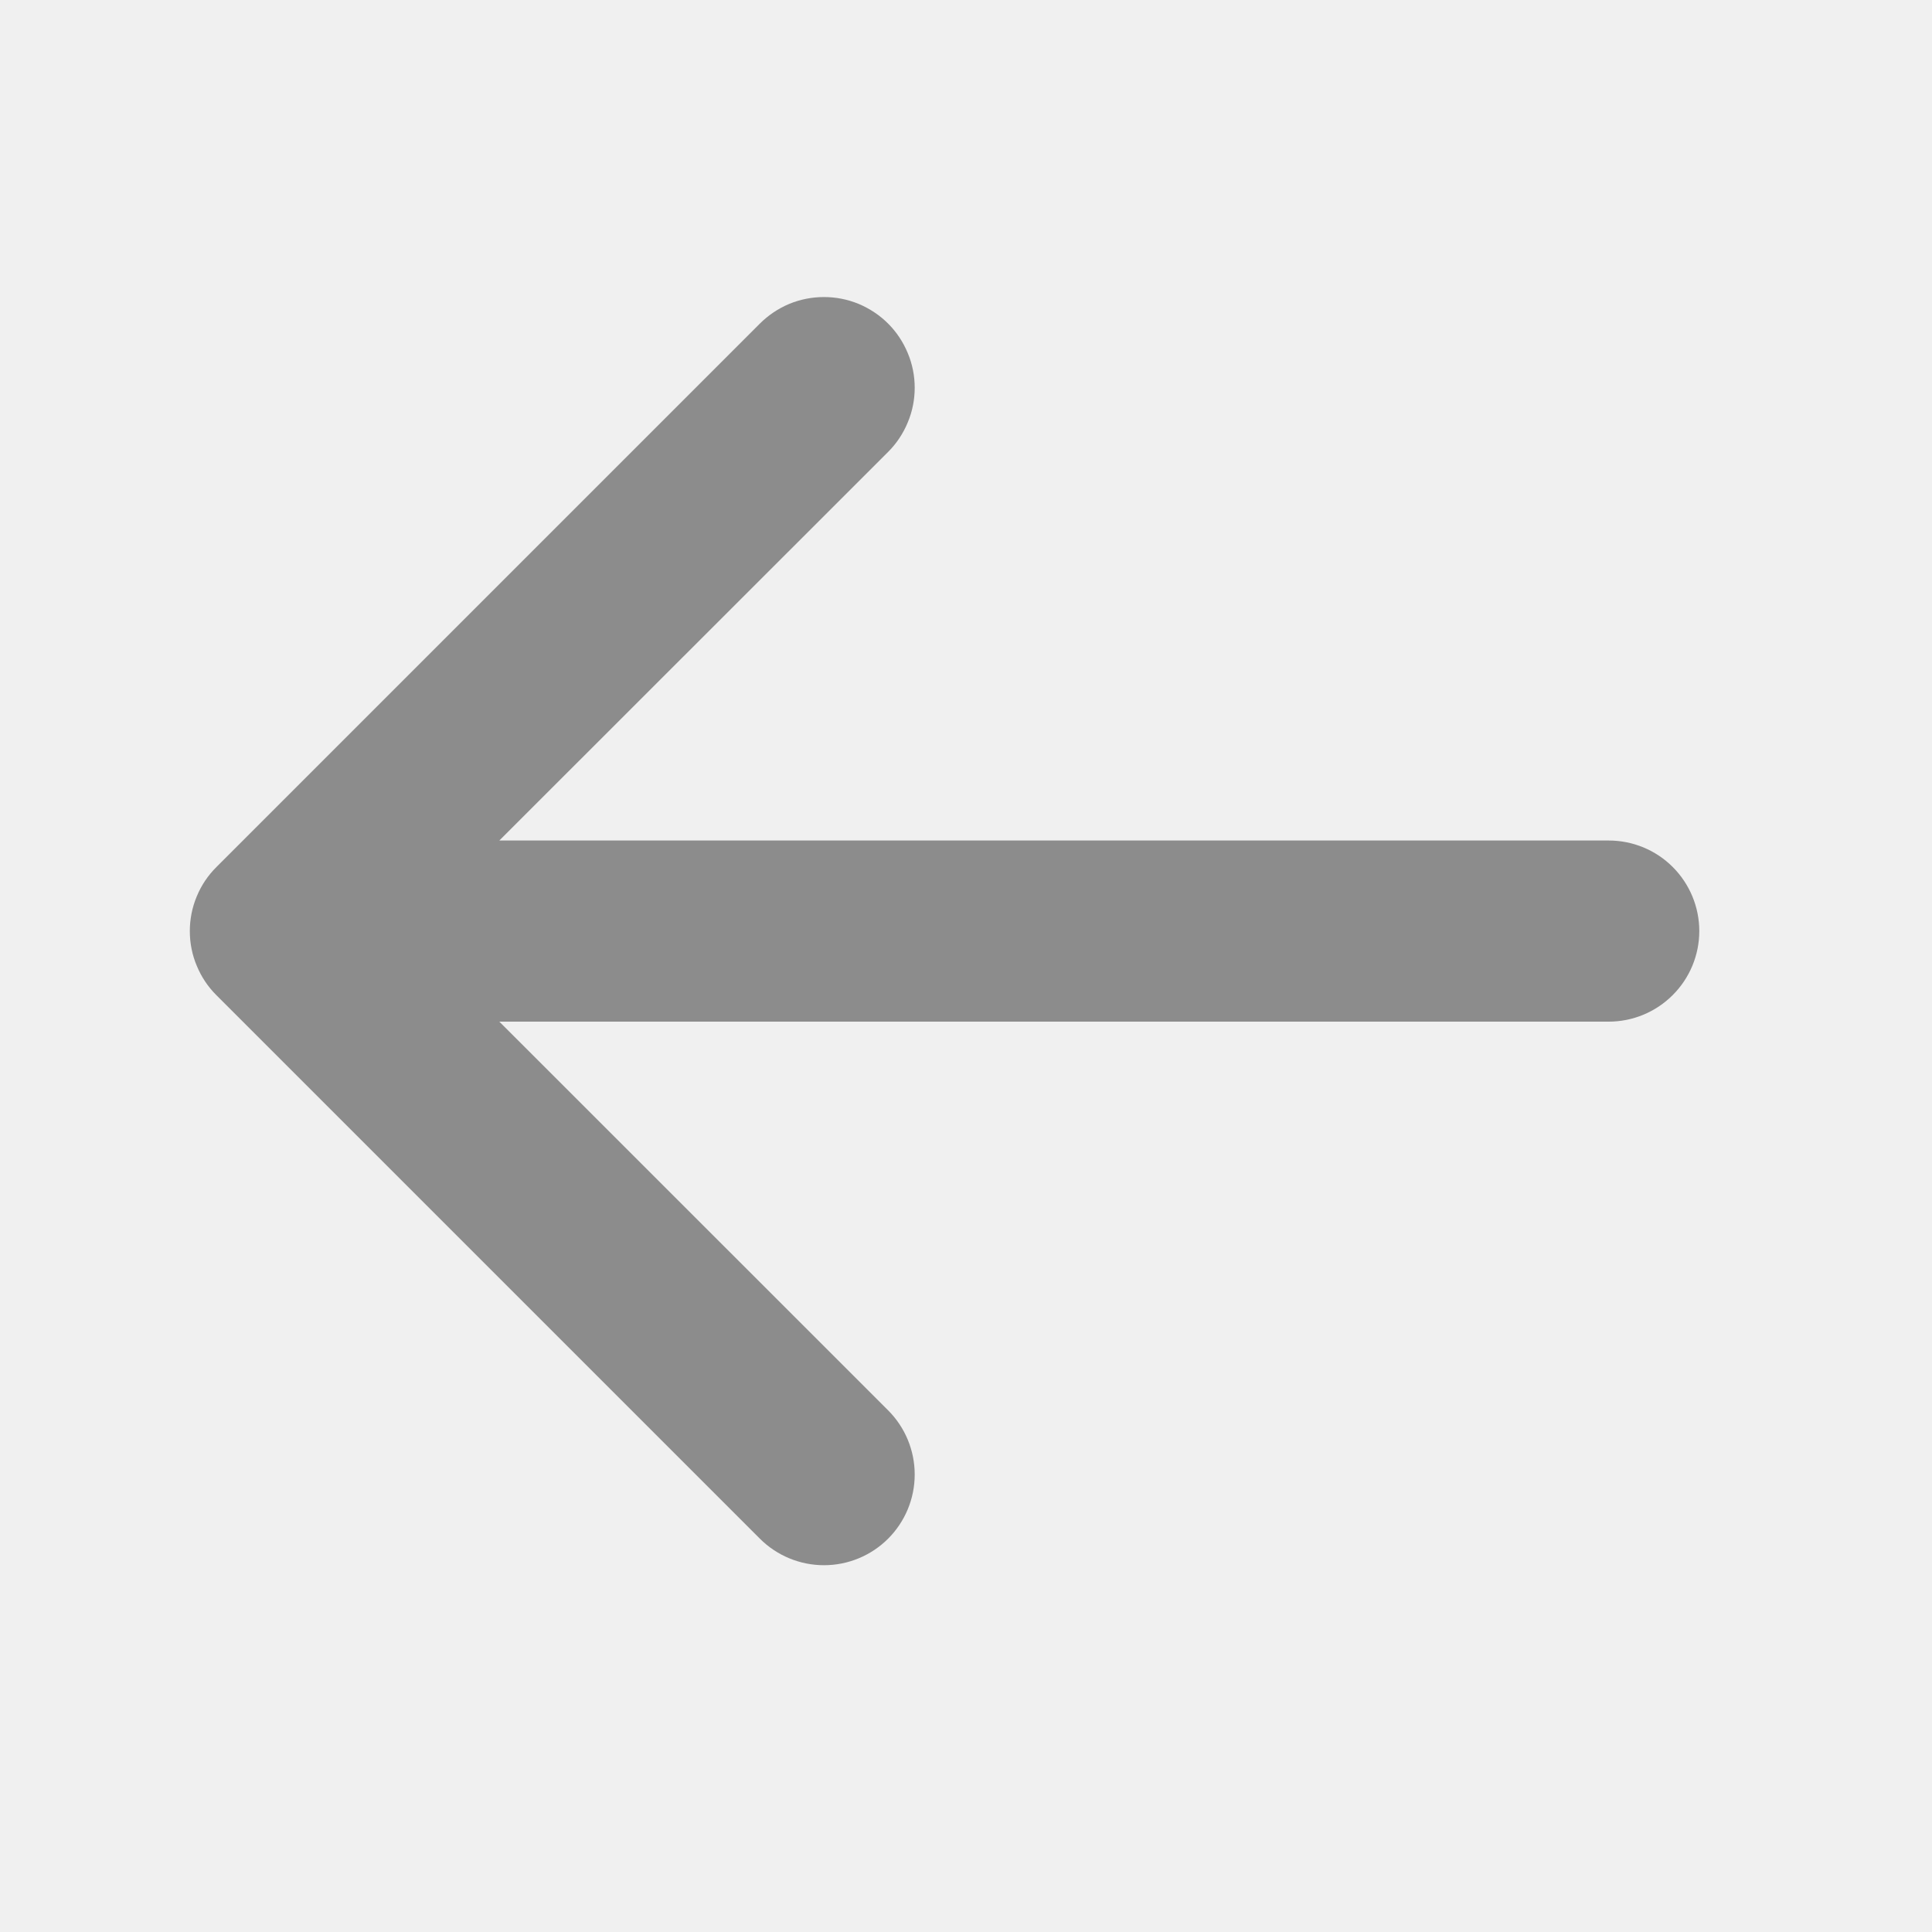
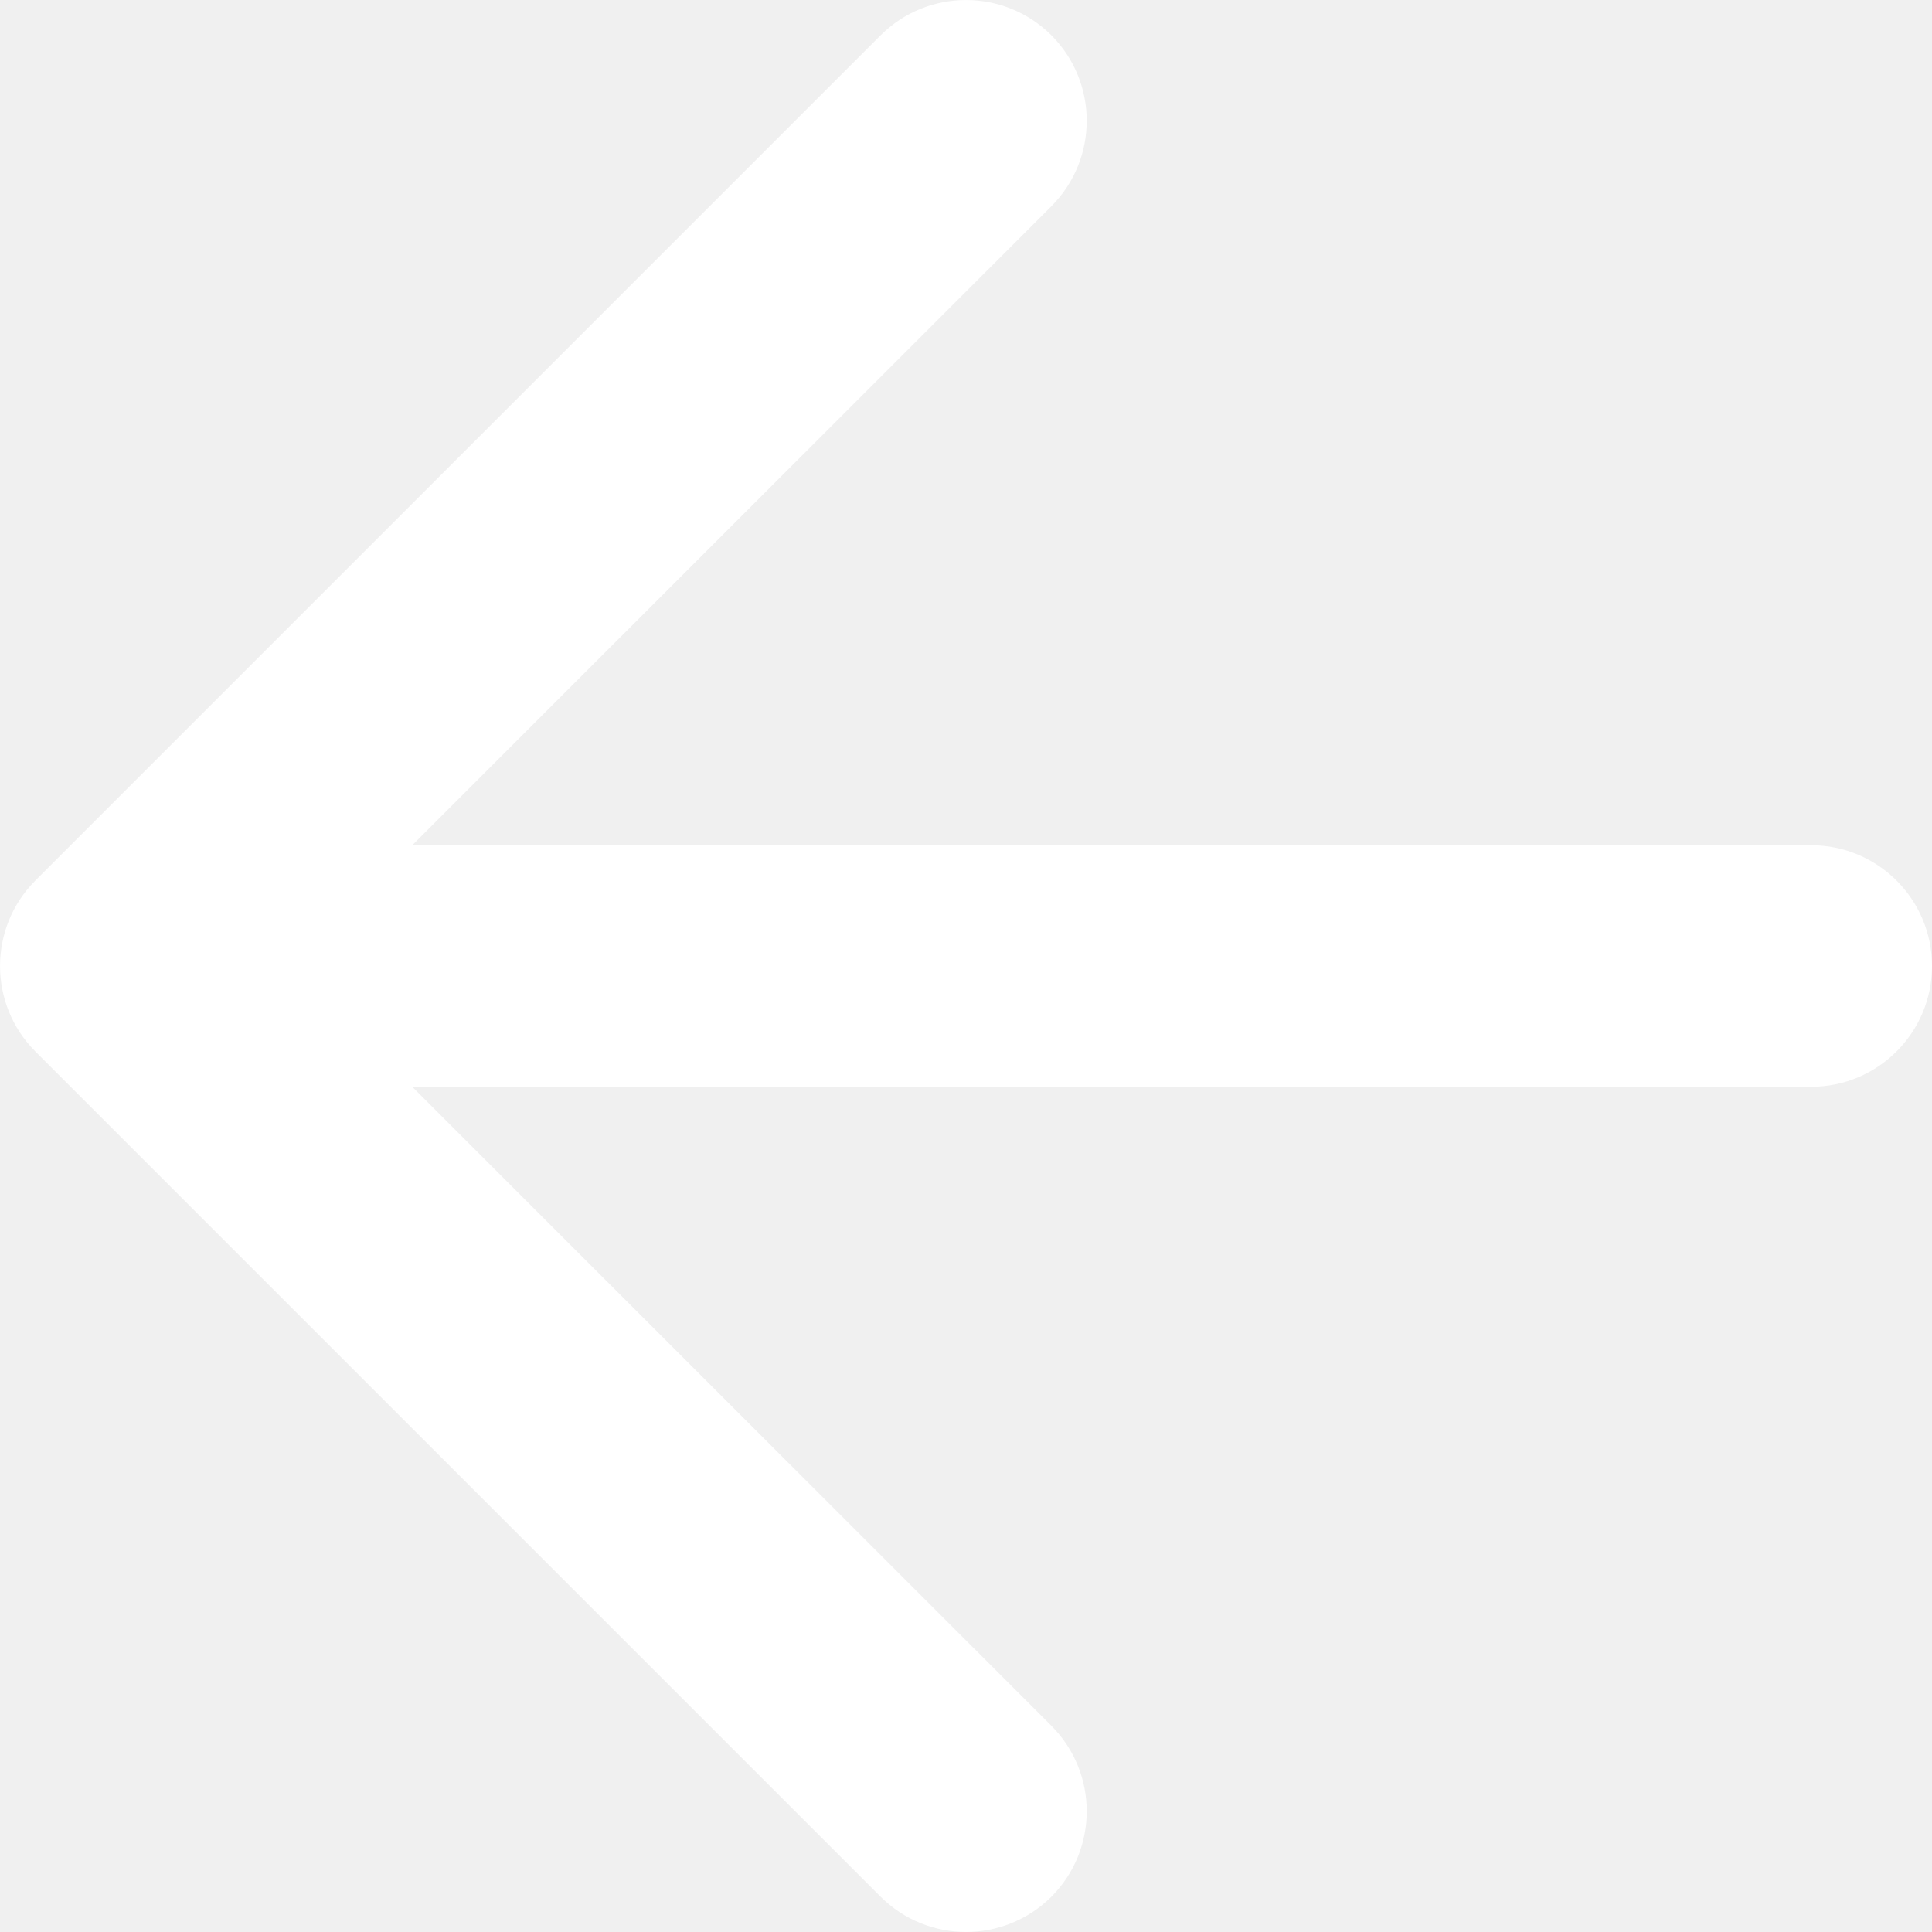
- <svg xmlns="http://www.w3.org/2000/svg" width="20" height="20" viewBox="0 0 20 20" fill="none">
-   <path d="M17.591 9.638C17.591 9.887 17.492 10.125 17.316 10.301C17.14 10.477 16.902 10.576 16.653 10.576H5.169L9.194 14.6C9.37 14.776 9.469 15.015 9.469 15.264C9.469 15.513 9.37 15.752 9.194 15.928C9.018 16.104 8.779 16.203 8.53 16.203C8.281 16.203 8.042 16.104 7.866 15.928L2.241 10.303C2.153 10.216 2.084 10.112 2.037 9.998C1.989 9.885 1.965 9.762 1.965 9.639C1.965 9.516 1.989 9.393 2.037 9.279C2.084 9.165 2.153 9.062 2.241 8.975L7.866 3.35C7.953 3.263 8.056 3.194 8.17 3.146C8.284 3.099 8.406 3.075 8.53 3.075C8.653 3.075 8.775 3.099 8.889 3.146C9.003 3.194 9.107 3.263 9.194 3.35C9.281 3.437 9.35 3.541 9.397 3.655C9.445 3.769 9.469 3.891 9.469 4.014C9.469 4.137 9.445 4.259 9.397 4.373C9.35 4.487 9.281 4.591 9.194 4.678L5.169 8.701H16.653C16.902 8.701 17.14 8.799 17.316 8.975C17.492 9.151 17.591 9.39 17.591 9.638Z" fill="#8C8C8C" />
+ <svg xmlns="http://www.w3.org/2000/svg" width="14" height="14" viewBox="0 0 14 14" fill="none">
+   <path d="M7.619 1.494C7.96 1.152 7.96 0.598 7.619 0.256C7.277 -0.085 6.723 -0.085 6.381 0.256L0.256 6.381C-0.085 6.723 -0.085 7.277 0.256 7.619L6.381 13.744C6.723 14.085 7.277 14.085 7.619 13.744C7.96 13.402 7.96 12.848 7.619 12.506L2.987 7.875H13.125C13.608 7.875 14 7.483 14 7C14 6.517 13.608 6.125 13.125 6.125H2.987L7.619 1.494Z" fill="white" />
</svg>
